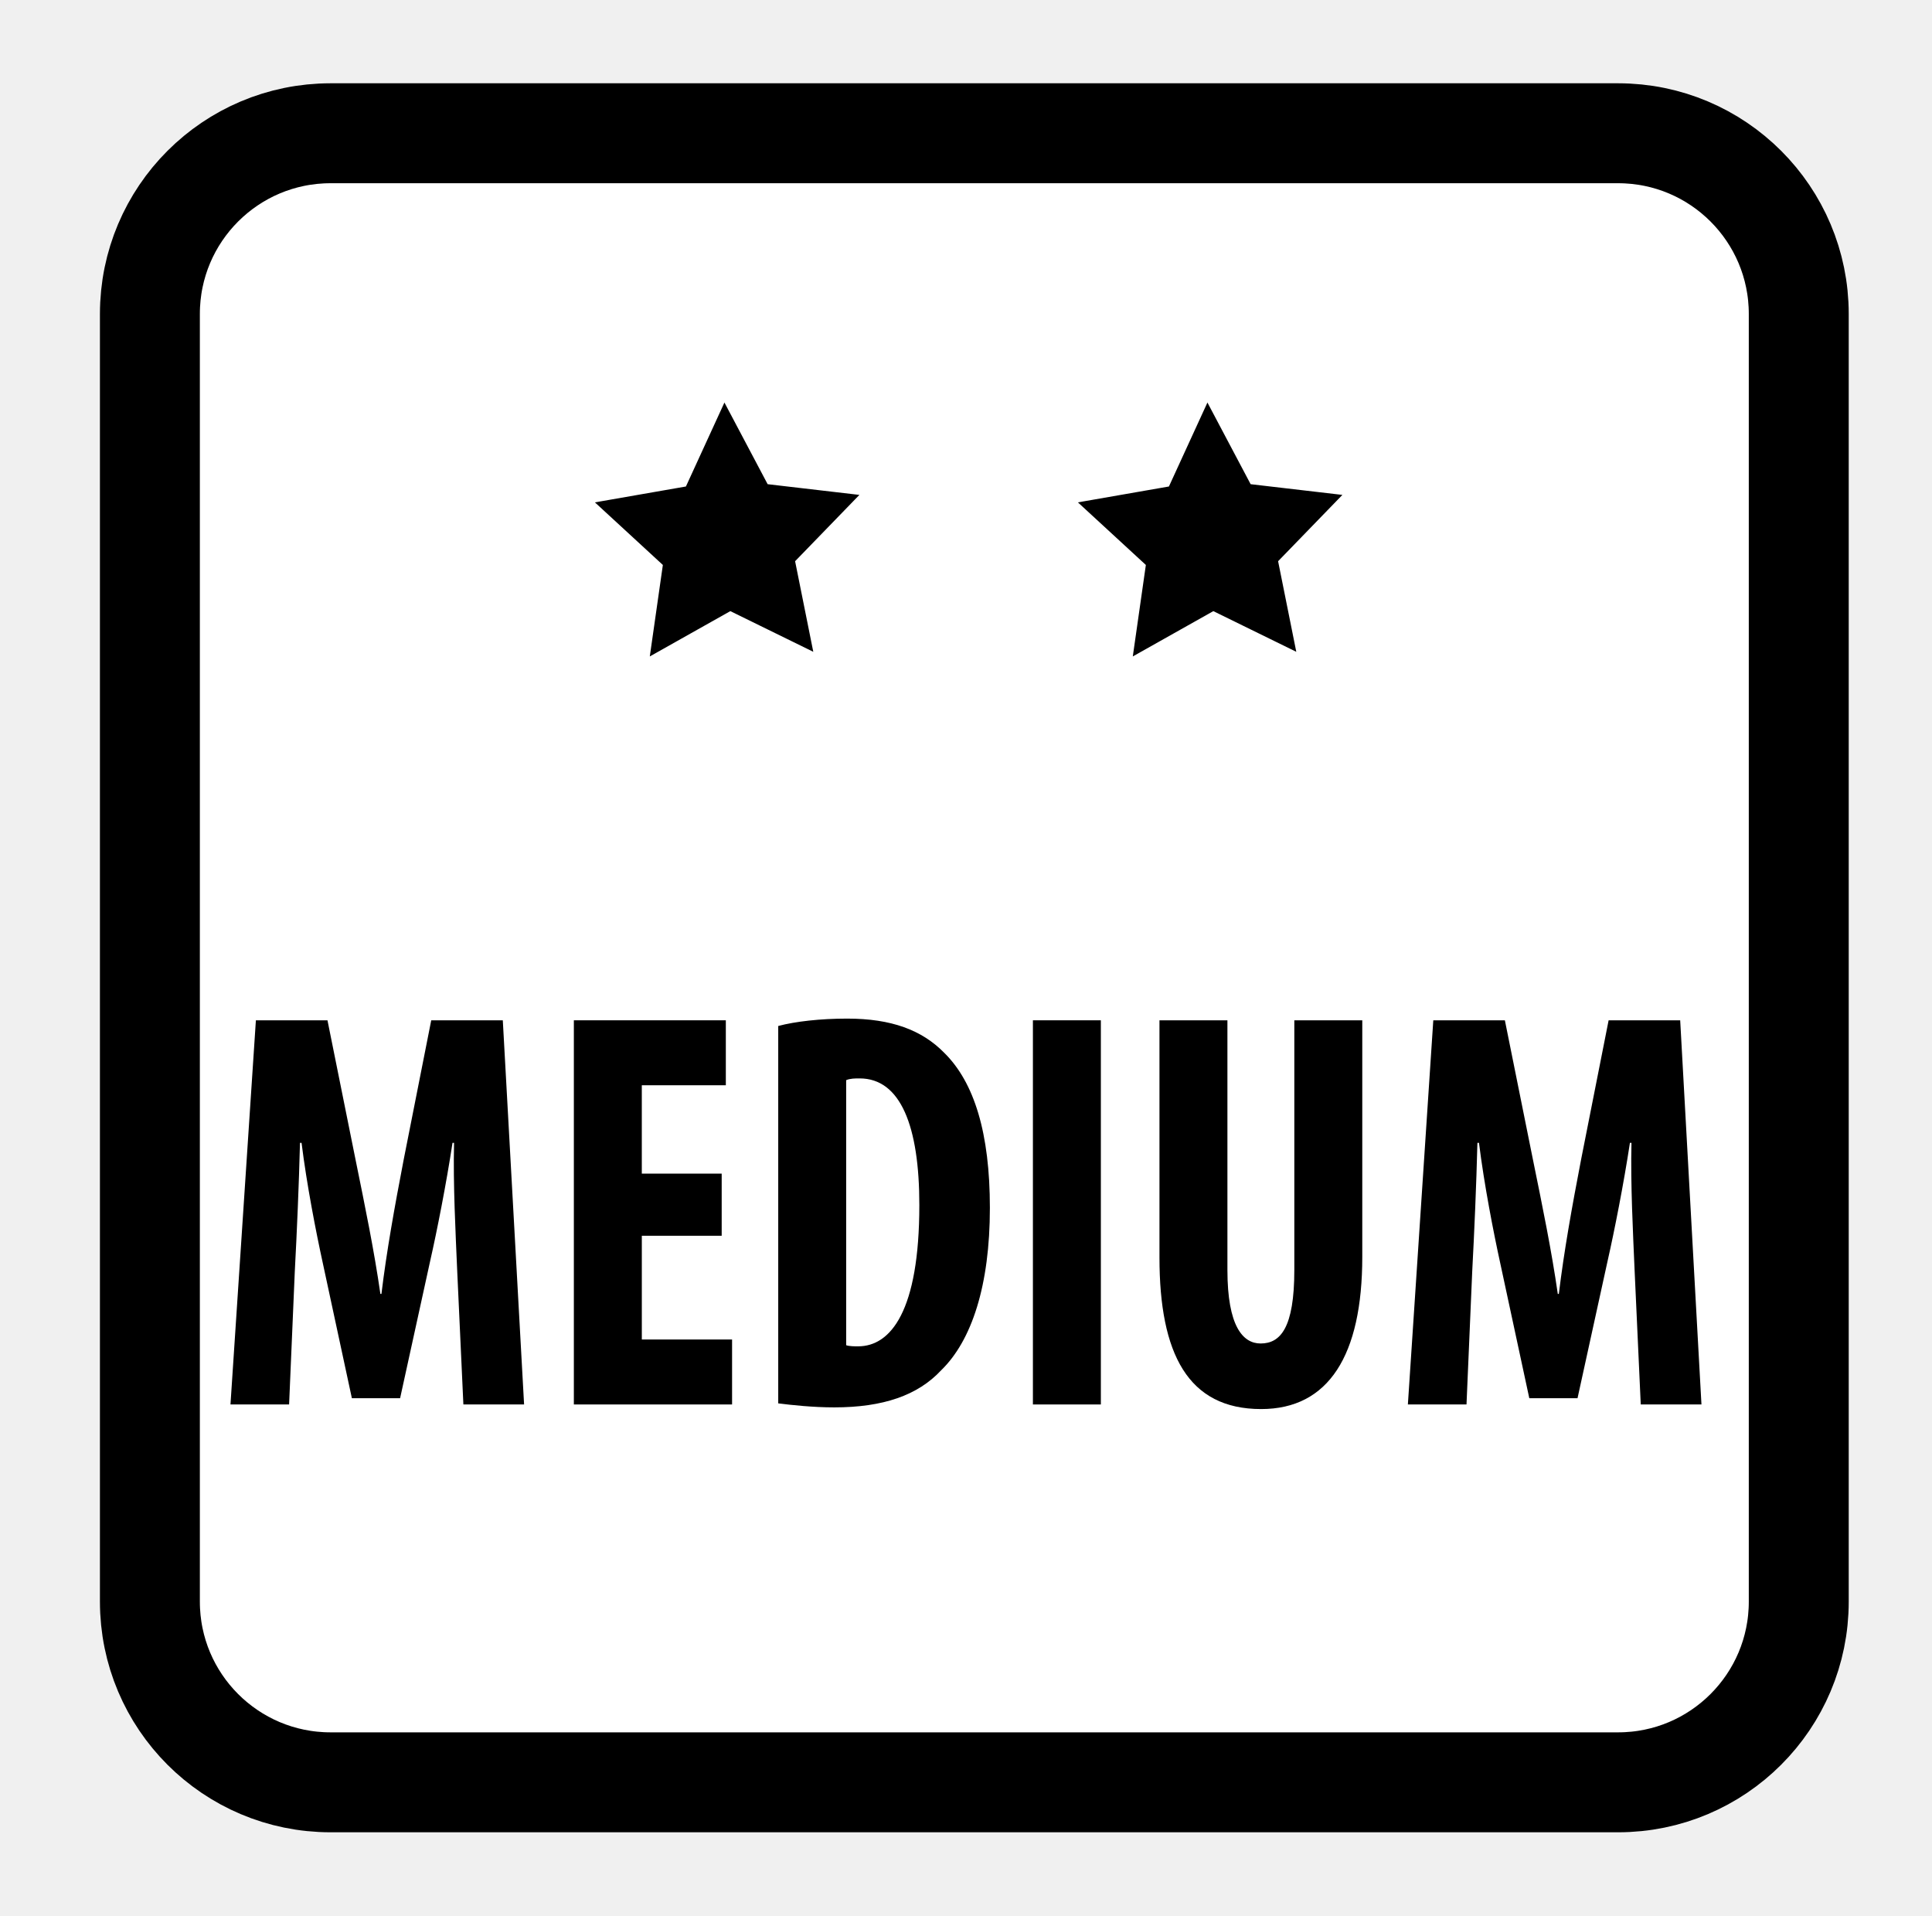
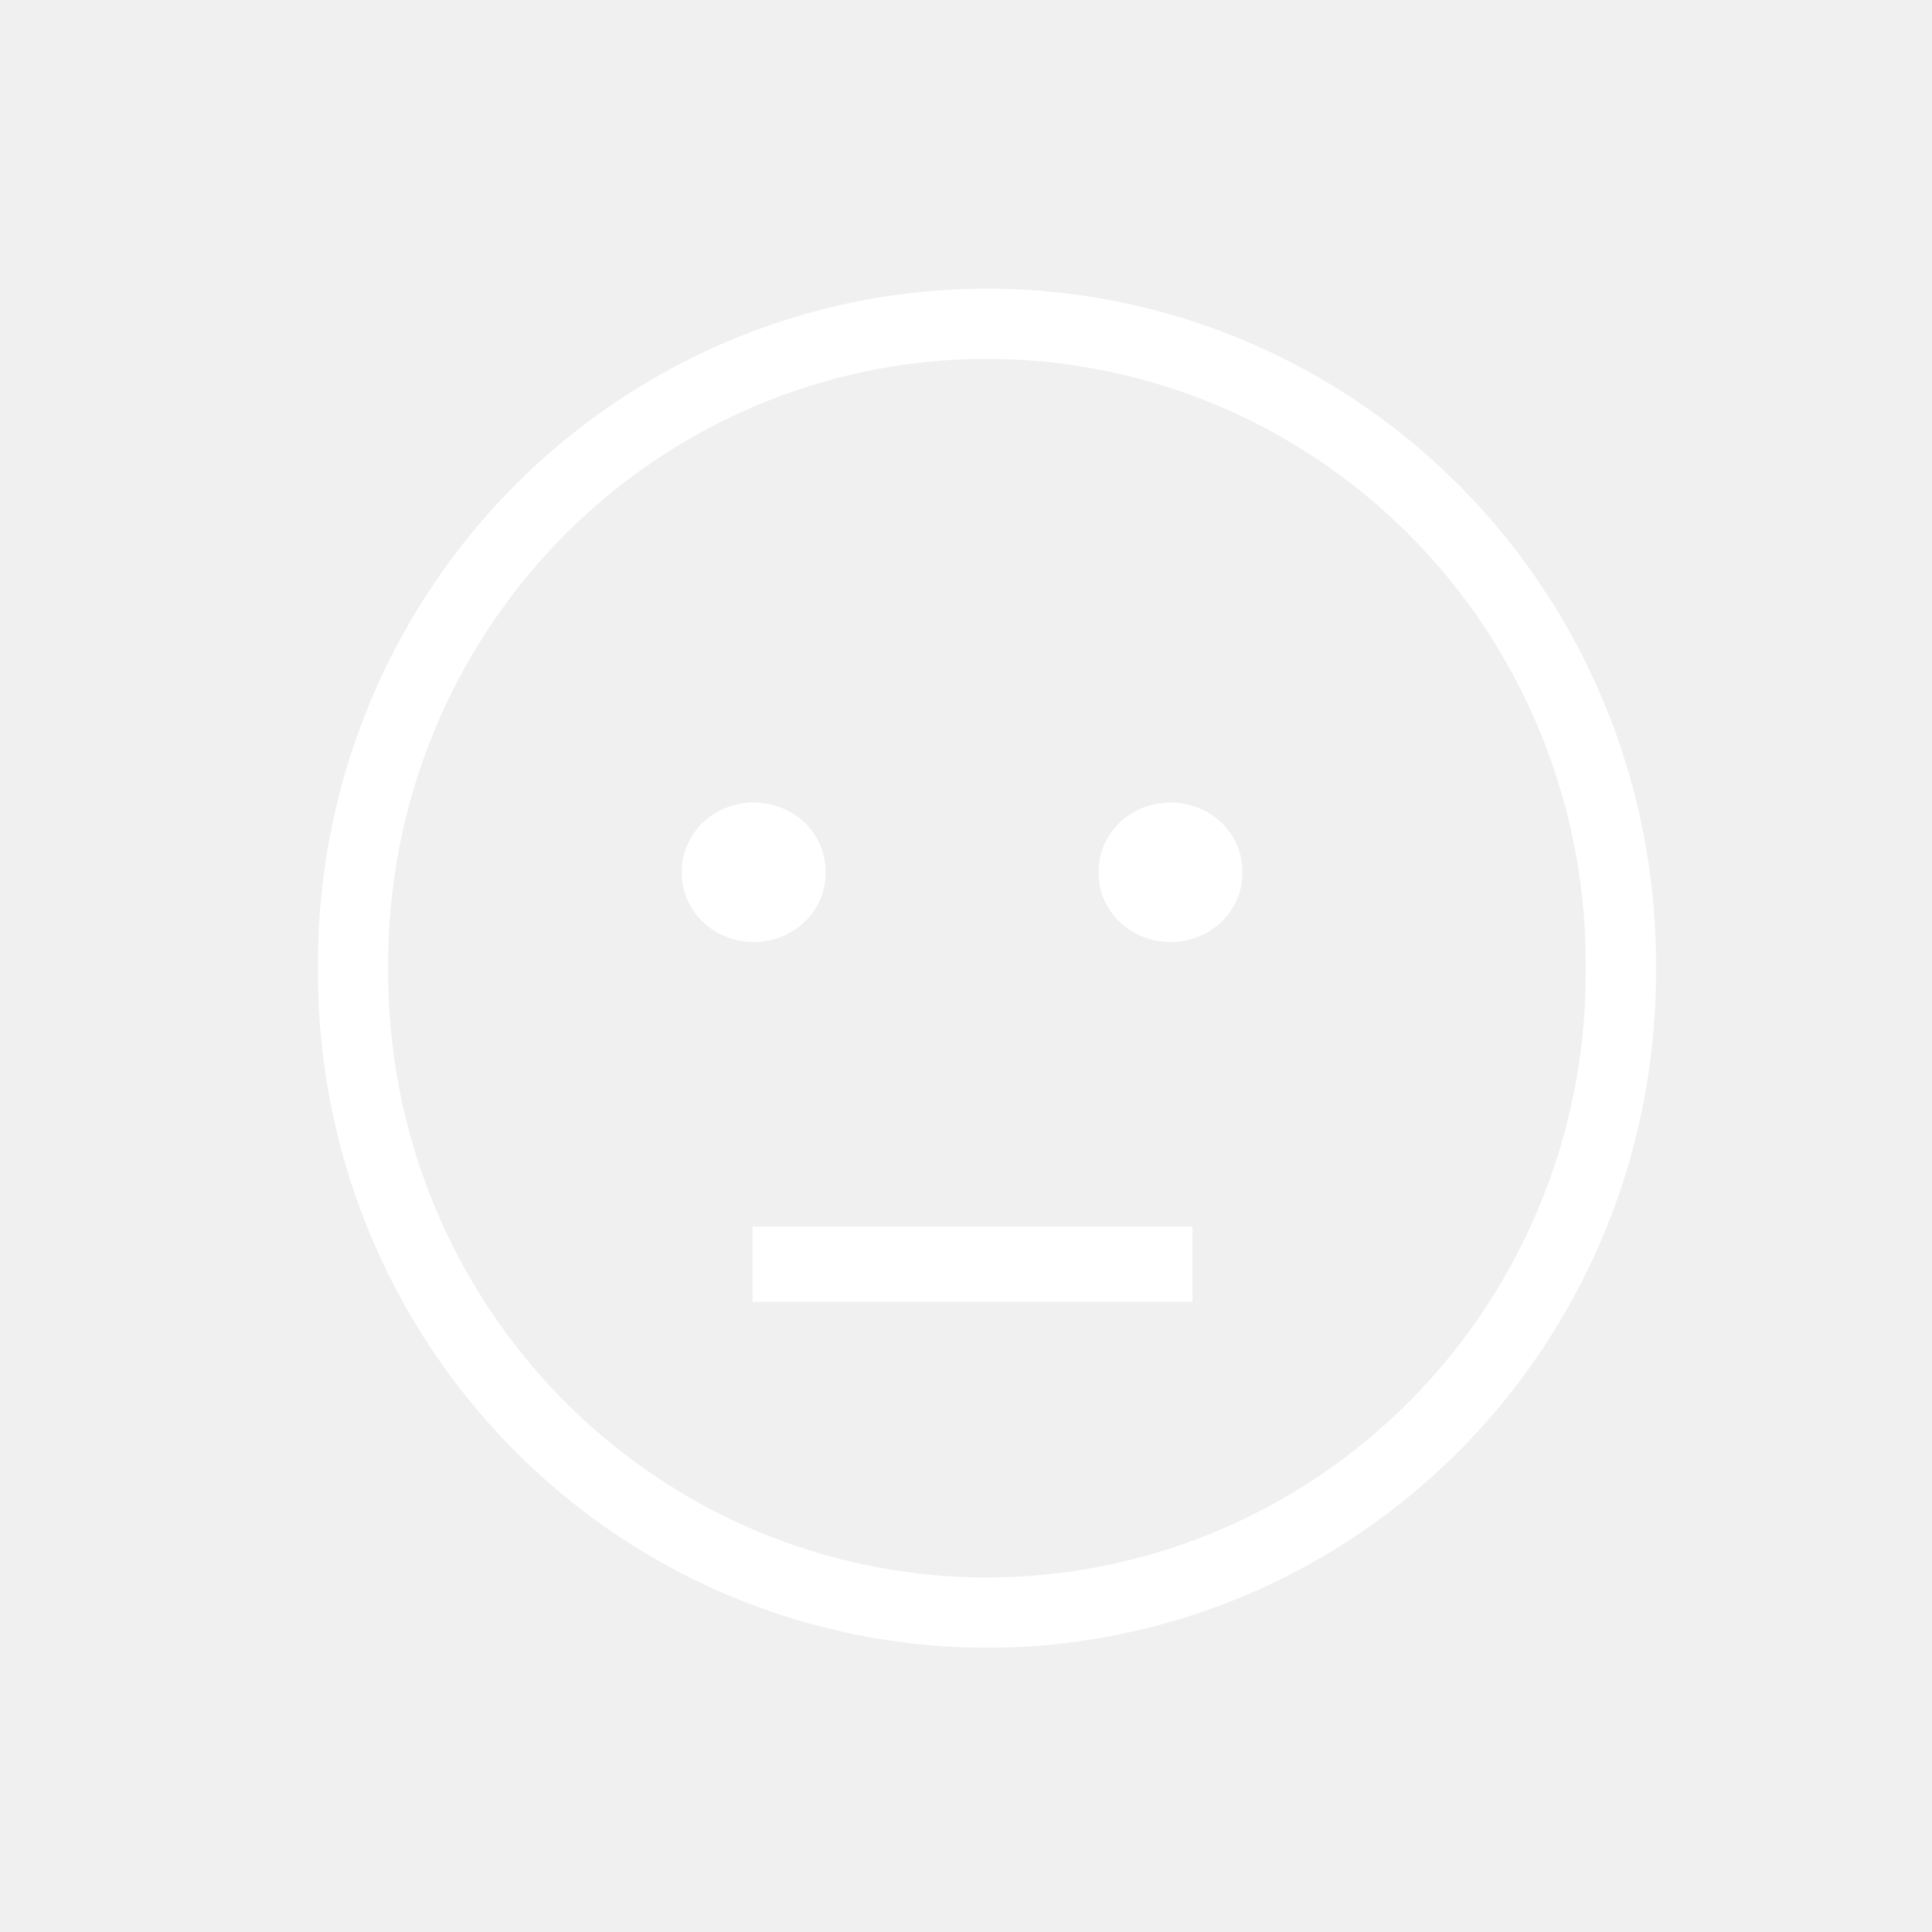
- <svg xmlns="http://www.w3.org/2000/svg" version="1.1" id="Layer_1" x="0px" y="0px" width="116px" height="115px" viewBox="0 0 116 115" enable-background="new 0 0 116 115" xml:space="preserve">
-   <path fill="#FFFFFF" stroke="#000000" stroke-width="6" stroke-miterlimit="10" d="M108,96.153c0,5.99-4.856,10.847-10.847,10.847  H19.847C13.856,107,9,102.144,9,96.153V18.847C9,12.856,13.856,8,19.847,8h77.307C103.144,8,108,12.856,108,18.847V96.153z" />
-   <polygon stroke="#000000" stroke-miterlimit="10" points="48.141,38.235 43.834,36.124 39.653,38.476 40.331,33.727 36.803,30.478   41.528,29.654 43.528,25.295 45.771,29.534 50.535,30.09 47.197,33.533 " />
-   <polygon stroke="#000000" stroke-miterlimit="10" points="77.141,38.235 72.834,36.124 68.653,38.476 69.331,33.727 65.803,30.478   70.528,29.654 72.528,25.295 74.771,29.534 79.535,30.09 76.197,33.533 " />
-   <g>
-     <path d="M27.449,76.241c-0.093-2.19-0.249-5.166-0.187-7.631h-0.093c-0.373,2.465-0.935,5.304-1.339,7.084l-1.807,8.246h-2.896   l-1.745-8.109c-0.405-1.849-0.966-4.723-1.276-7.221h-0.094c-0.063,2.498-0.188,5.407-0.311,7.7l-0.343,8.006h-3.52l1.526-23.063   h4.298l1.682,8.349c0.592,2.911,1.121,5.477,1.495,8.077h0.063c0.311-2.565,0.779-5.166,1.339-8.077l1.651-8.349h4.297   l1.278,23.063h-3.645L27.449,76.241z" />
-     <path d="M43.332,74.188h-4.796v6.228h5.419v3.9h-9.5V61.253h9.125v3.9h-5.045v5.305h4.796V74.188z" />
-     <path d="M46.726,61.594c1.028-0.273,2.523-0.443,4.143-0.443c2.646,0,4.484,0.685,5.824,2.053c1.806,1.778,2.741,4.825,2.741,9.31   c0,4.652-1.09,7.972-2.928,9.752c-1.401,1.505-3.488,2.225-6.416,2.225c-1.276,0-2.554-0.138-3.364-0.241V61.594z M50.806,80.759   c0.187,0.067,0.499,0.067,0.716,0.067c1.962,0,3.676-2.12,3.676-8.487c0-4.722-1.122-7.597-3.582-7.597   c-0.281,0-0.562,0-0.811,0.104V80.759z" />
-     <path d="M66.097,61.253v23.063h-4.08V61.253H66.097z" />
-     <path d="M73.696,61.253v14.988c0,3.39,0.934,4.414,1.993,4.414c1.184,0,2.024-0.922,2.024-4.414V61.253h4.08v14.202   c0,5.921-2.025,9.137-6.073,9.137c-4.392,0-6.104-3.319-6.104-9.103V61.253H73.696z" />
-     <path d="M98.143,76.241c-0.093-2.19-0.249-5.166-0.187-7.631h-0.093c-0.374,2.465-0.935,5.304-1.339,7.084l-1.807,8.246h-2.896   l-1.745-8.109c-0.405-1.849-0.965-4.723-1.276-7.221h-0.094c-0.062,2.498-0.188,5.407-0.311,7.7l-0.344,8.006h-3.52l1.526-23.063   h4.298l1.682,8.349c0.593,2.911,1.121,5.477,1.495,8.077h0.063c0.311-2.565,0.778-5.166,1.338-8.077l1.651-8.349h4.297   l1.277,23.063h-3.645L98.143,76.241z" />
-   </g>
+ <svg xmlns="http://www.w3.org/2000/svg" contentScriptType="text/ecmascript" width="55px" zoomAndPan="magnify" contentStyleType="text/css" height="55px" preserveAspectRatio="xMidYMid meet" version="1.1" id="svg2">
+   <defs id="defs18" />
+   <path style="fill:none;stroke:#ffffff;stroke-width:2;stroke-miterlimit:4;stroke-opacity:1;stroke-dasharray:none" id="path3003" d="m 55.864,29.21 a 18.045,18.209 0 1 1 -36.089,0 18.045,18.209 0 1 1 36.089,0 z" transform="translate(-9.722718,-1.647918)" />
+   <path style="fill:#ffffff;fill-opacity:1;stroke:#ffffff;stroke-width:2;stroke-miterlimit:4;stroke-opacity:1;stroke-dasharray:none" id="path3005" d="m 24.884,22.536 a 2.637,3.131 0 1 1 -5.273,0 2.637,3.131 0 1 1 5.273,0 z" transform="matrix(0.5626936,0,0,0.4738472,8.938498,14.15322)" />
+   <path transform="matrix(0.5626936,0,0,0.4738472,20.80351,14.15322)" style="fill:#ffffff;fill-opacity:1;stroke:#ffffff;stroke-width:2;stroke-miterlimit:4;stroke-opacity:1;stroke-dasharray:none" id="path3005-1" d="m 24.884,22.536 a 2.637,3.131 0 1 1 -5.273,0 2.637,3.131 0 1 1 5.273,0 z" />
+   <rect style="fill:#ffffff;fill-opacity:1;stroke:none" id="rect3031" width="12.524" height="2.142" x="21.423" y="34.918" />
</svg>
